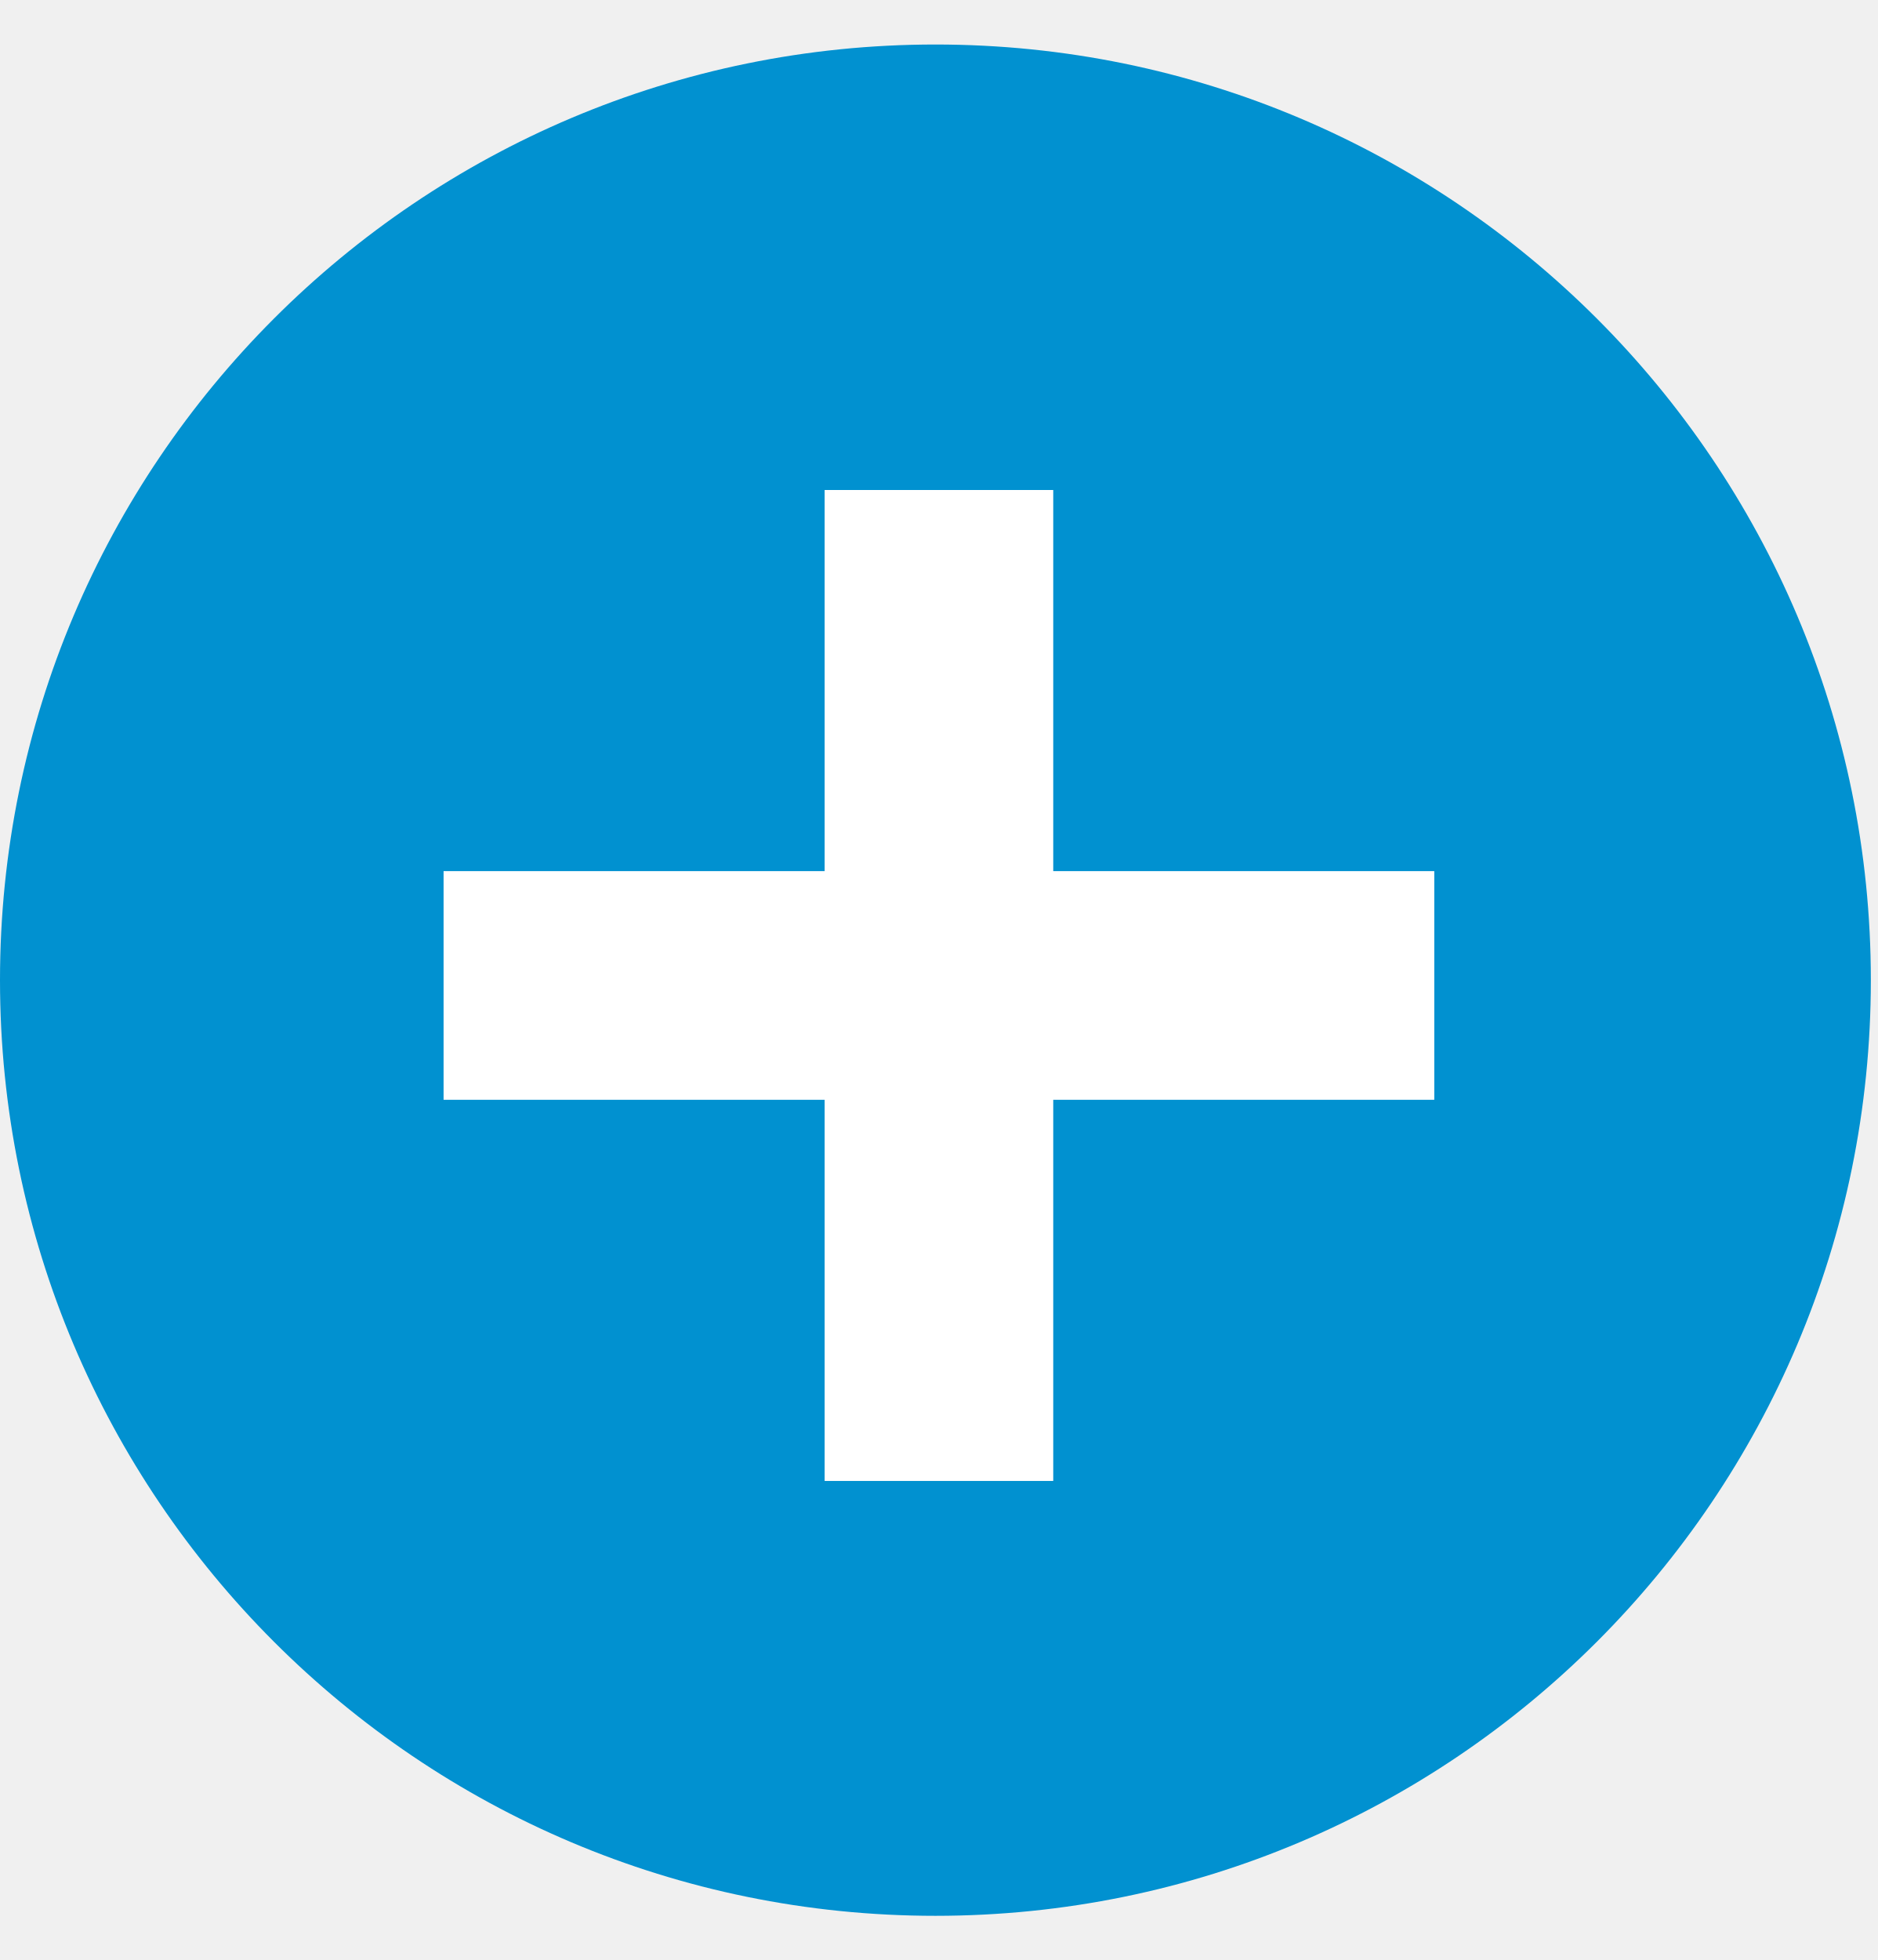
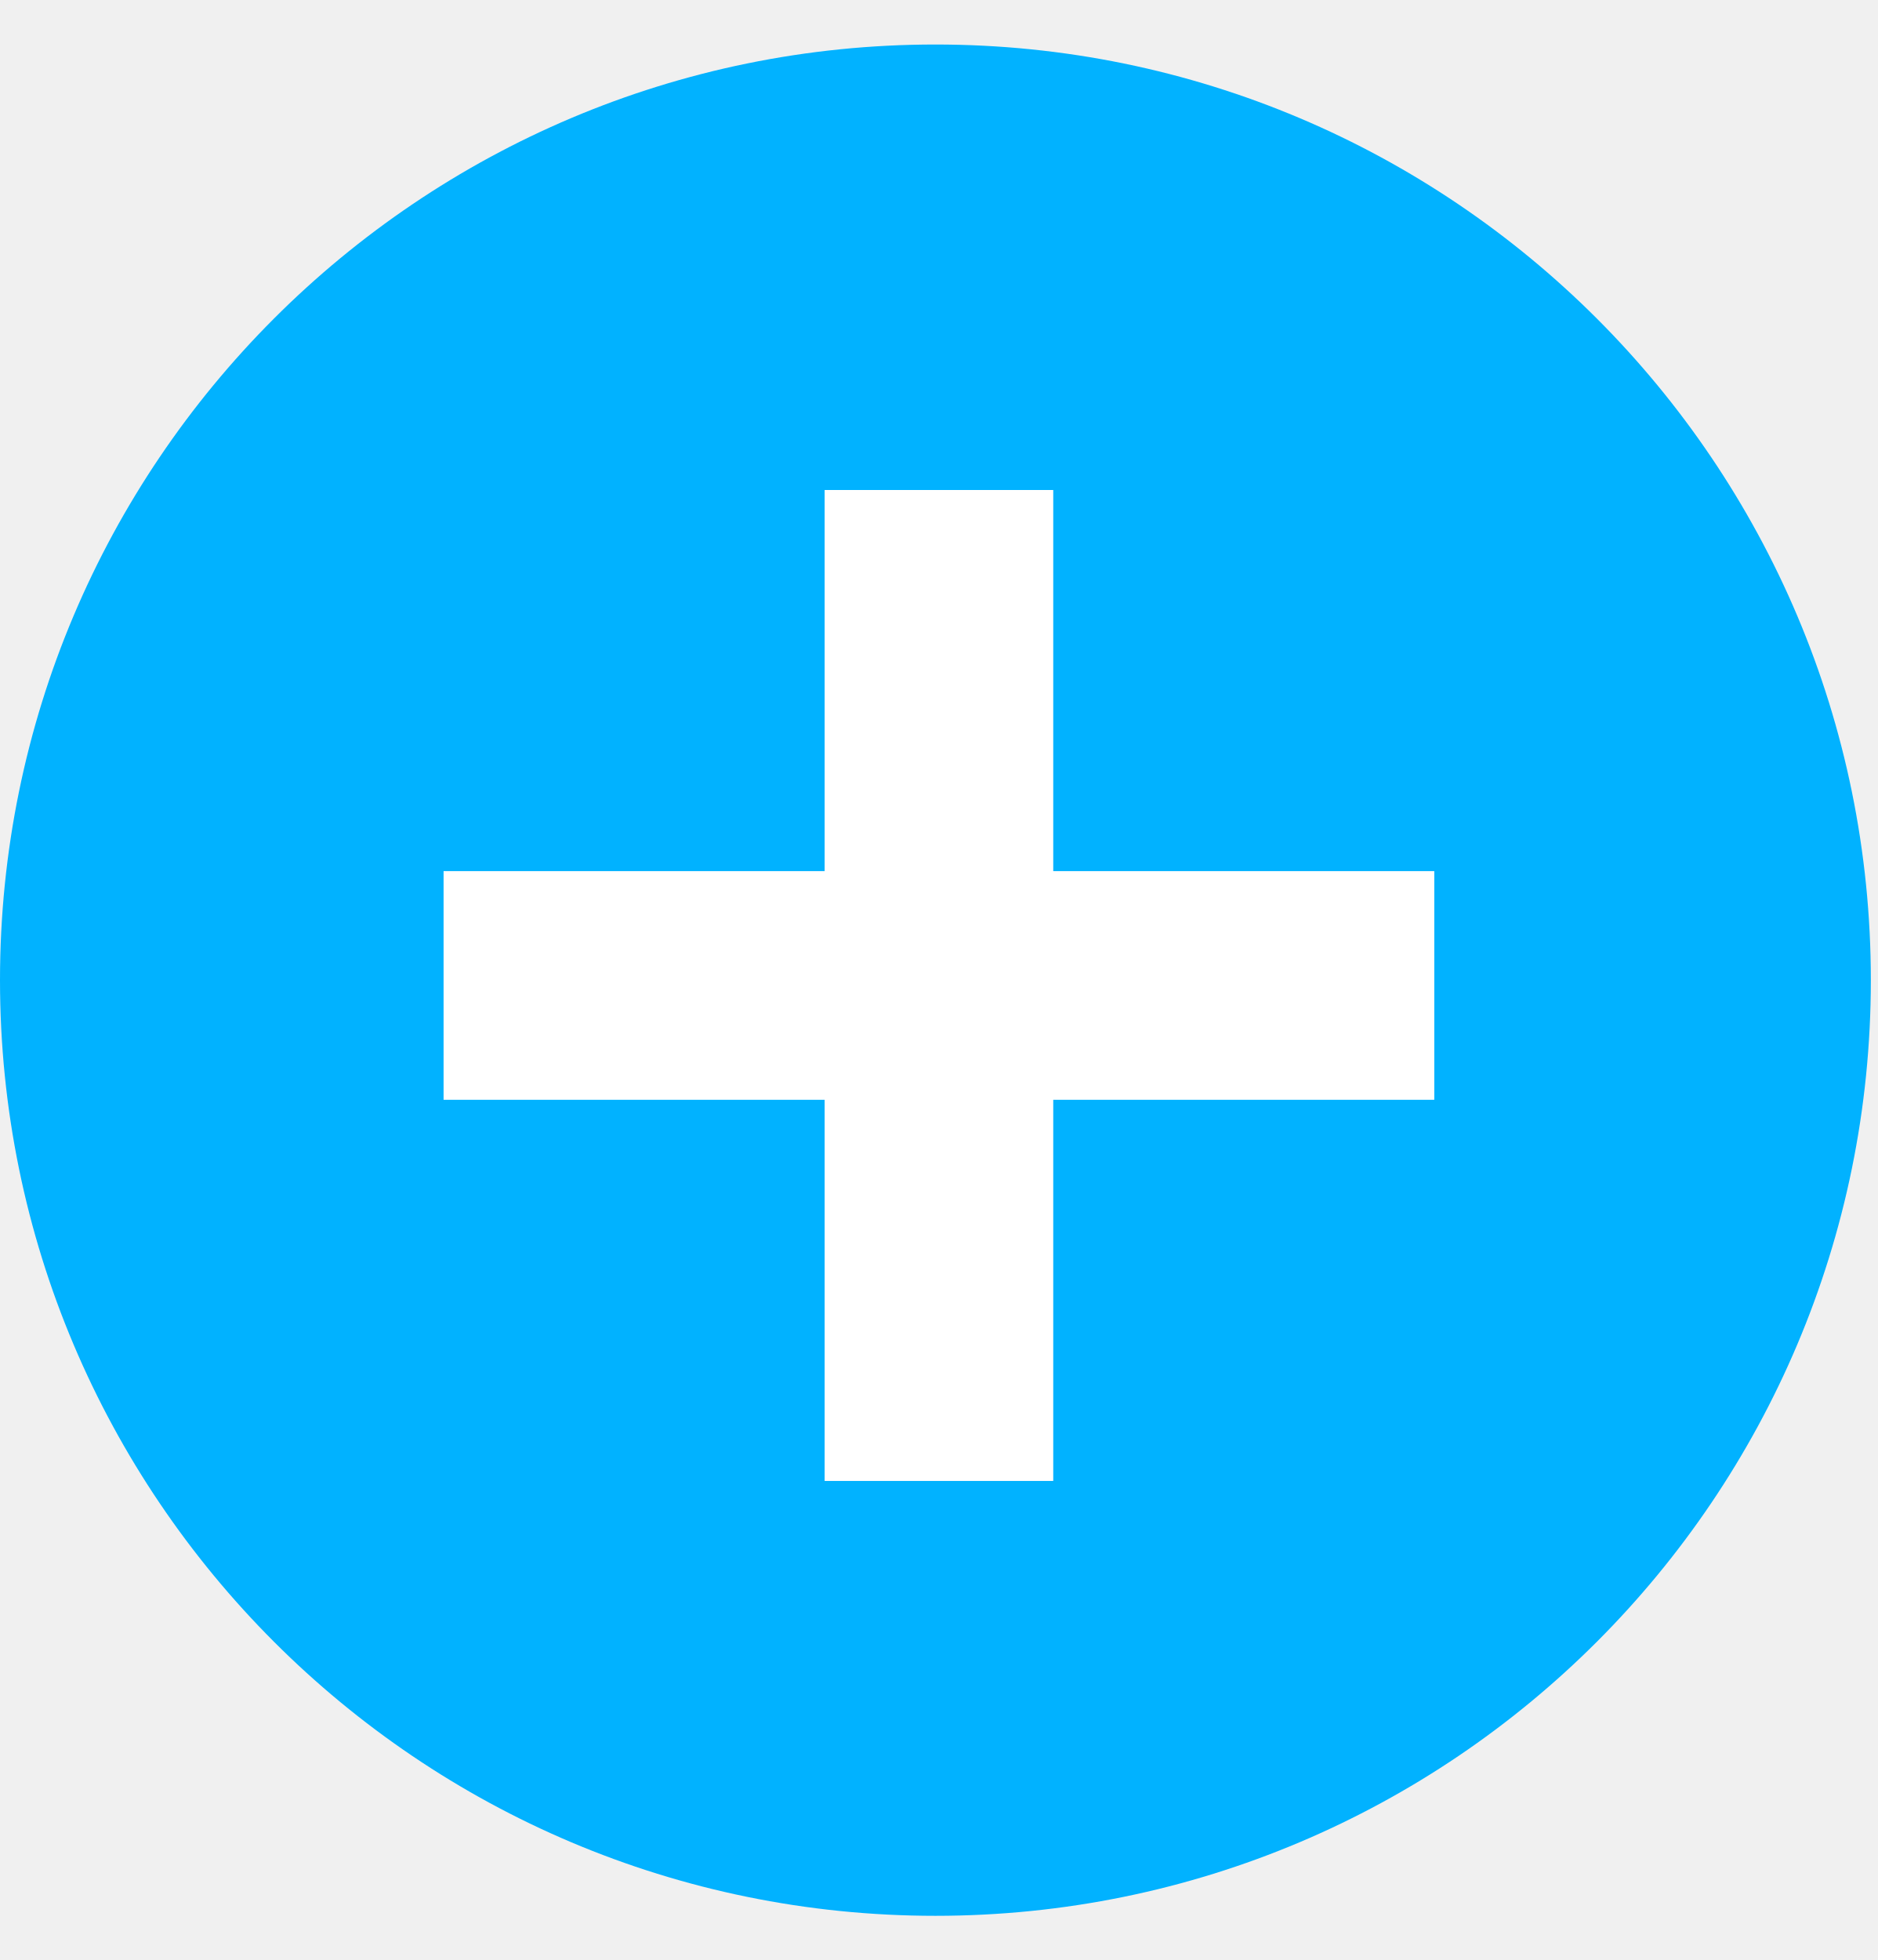
<svg xmlns="http://www.w3.org/2000/svg" width="23px" height="24px" viewBox="0 0 23 24" version="1.1">
  <defs />
  <g id="Page-1" stroke="none" stroke-width="1" fill="none" fill-rule="evenodd">
    <g id="бронирование1920" transform="translate(-1491, -499)">
      <g id="Group-8" transform="translate(1491, 499)">
-         <circle id="Oval-Copy" fill="#0191d0" cx="11.457" cy="12.002" r="11.457" />
+         <circle id="Oval-Copy" fill="#01b2ff" cx="11.457" cy="12.002" r="11.457" />
        <g id="Group-2" transform="translate(5.433113, 6)" />
        <rect id="Rectangle" fill="#FFFFFF" x="10.1" y="6" width="2.8" height="12.134" />
        <rect id="Rectangle-Copy" fill="#FFFFFF" transform="translate(11.5, 12.06689) rotate(90) translate(-11.5, -12.06689) " x="10.1" y="6" width="2.8" height="12.134" />
      </g>
    </g>
  </g>
</svg>
